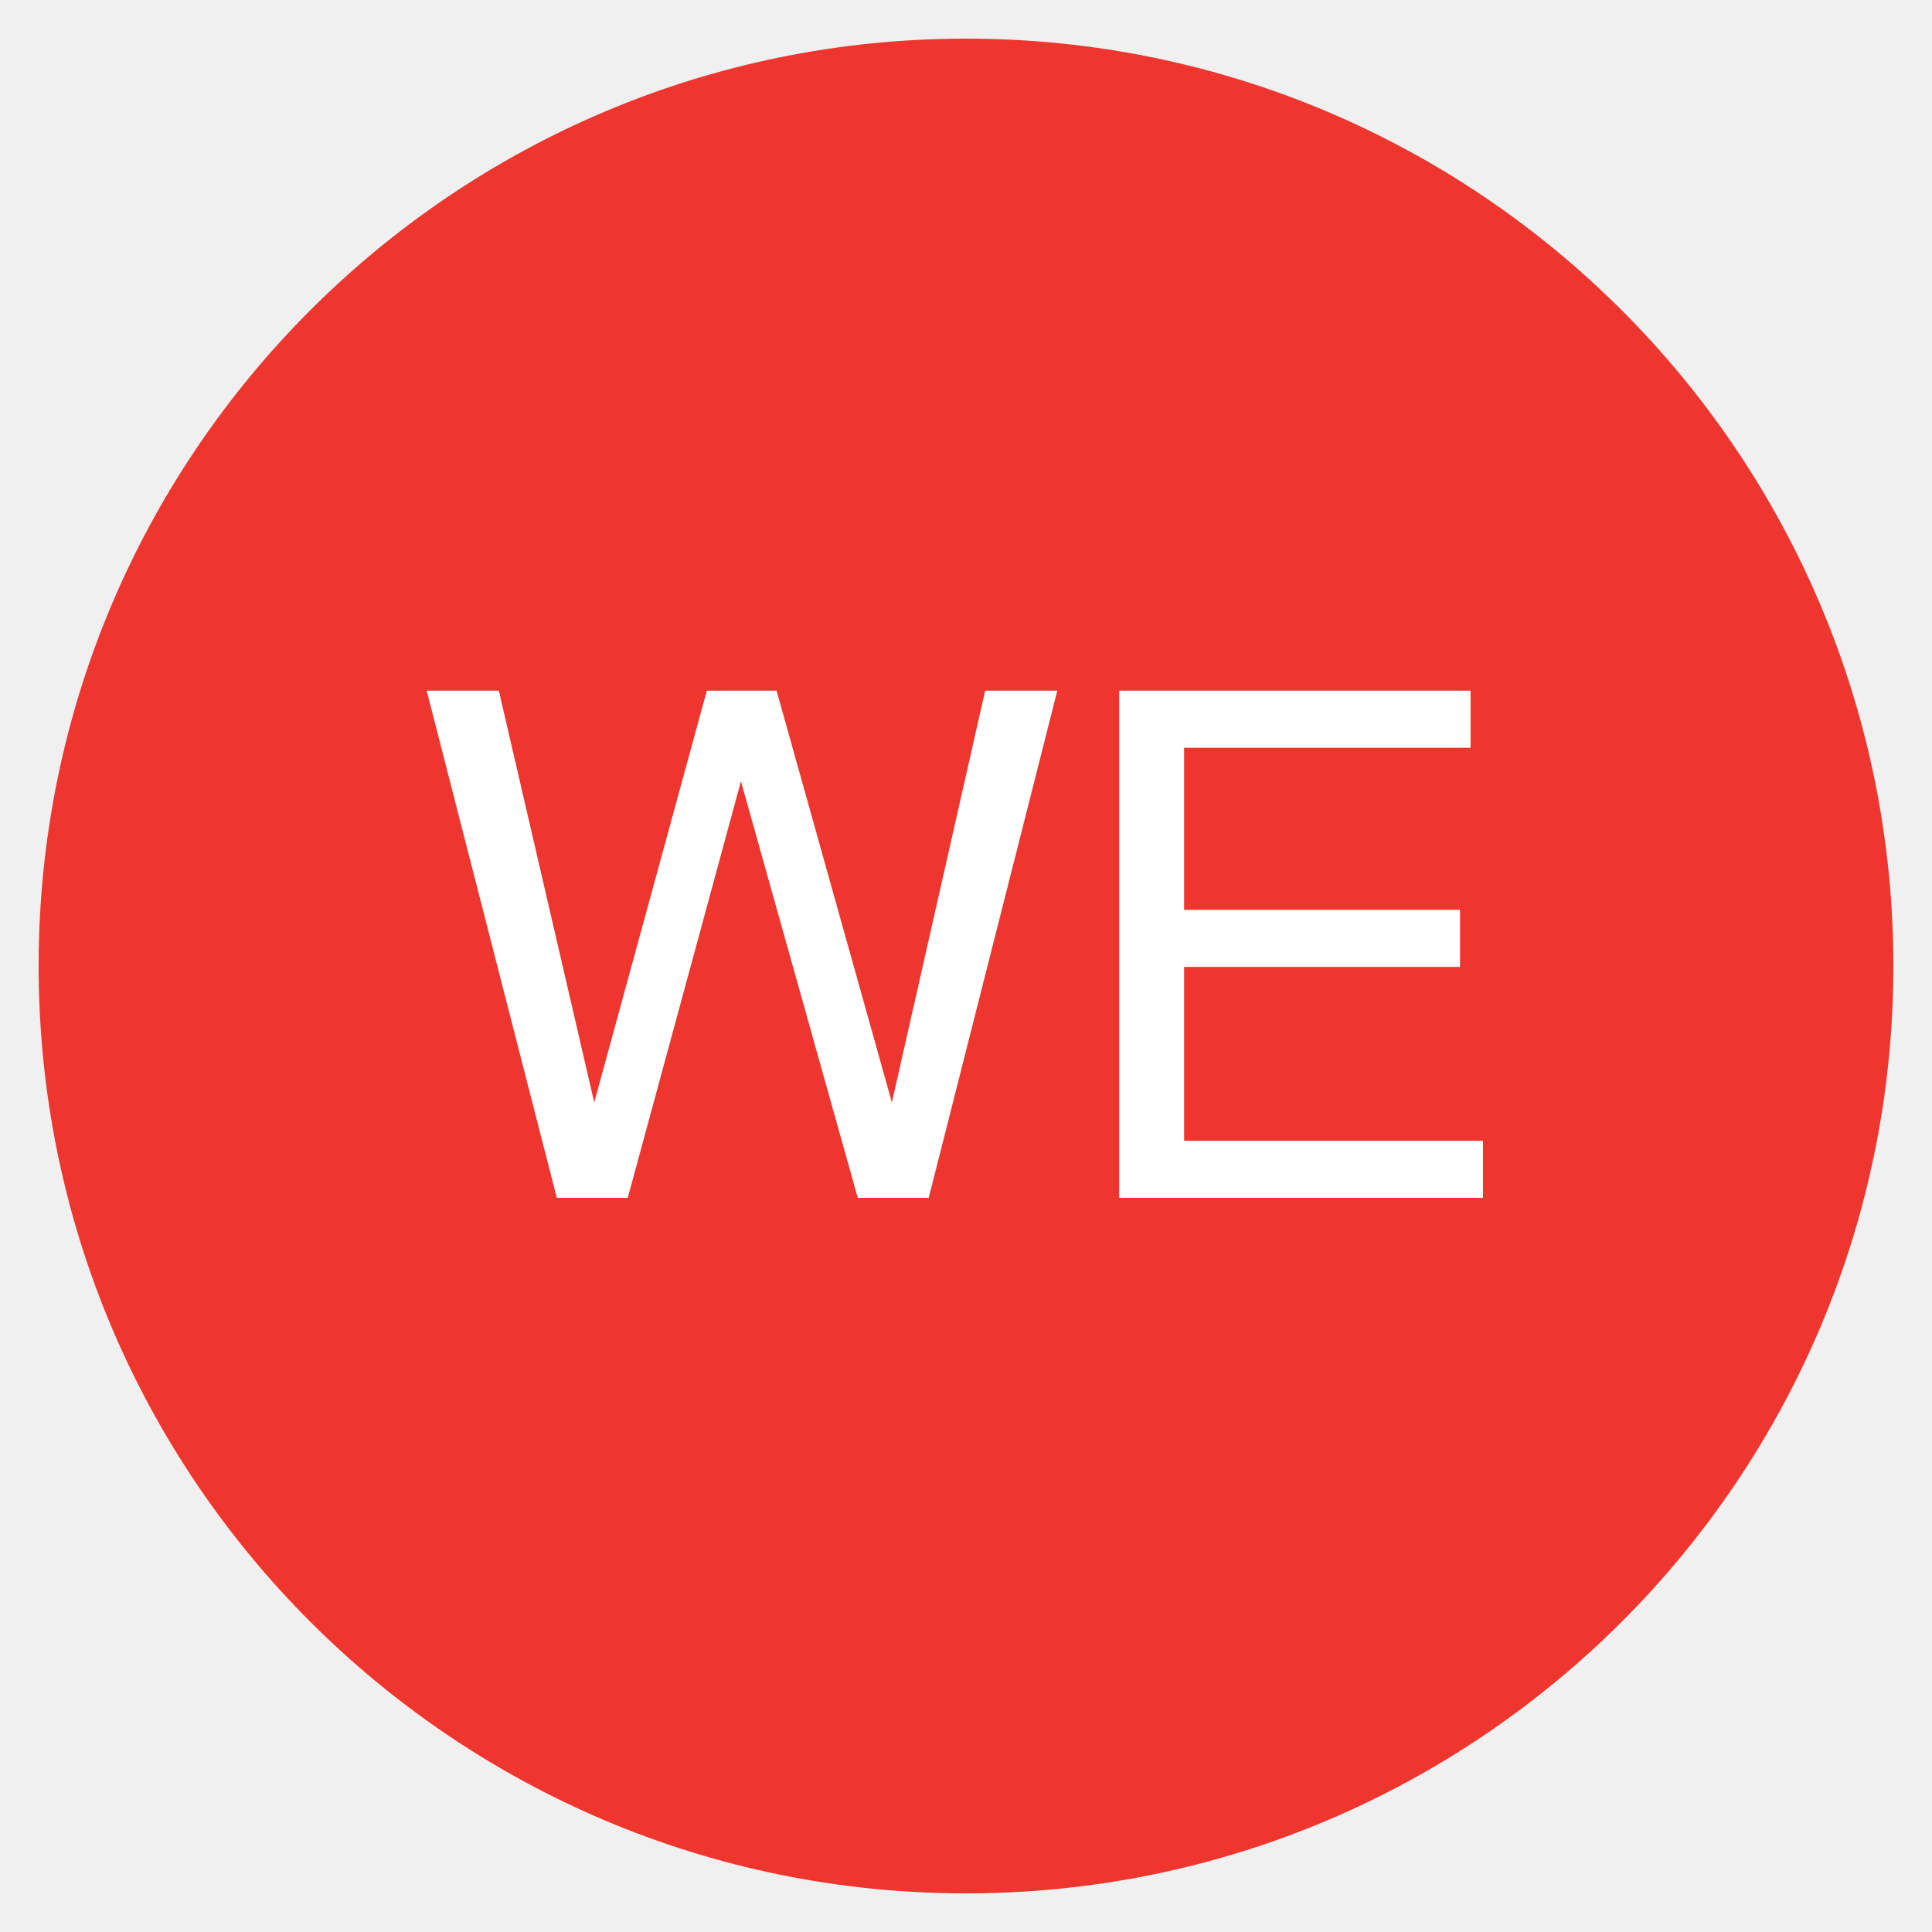
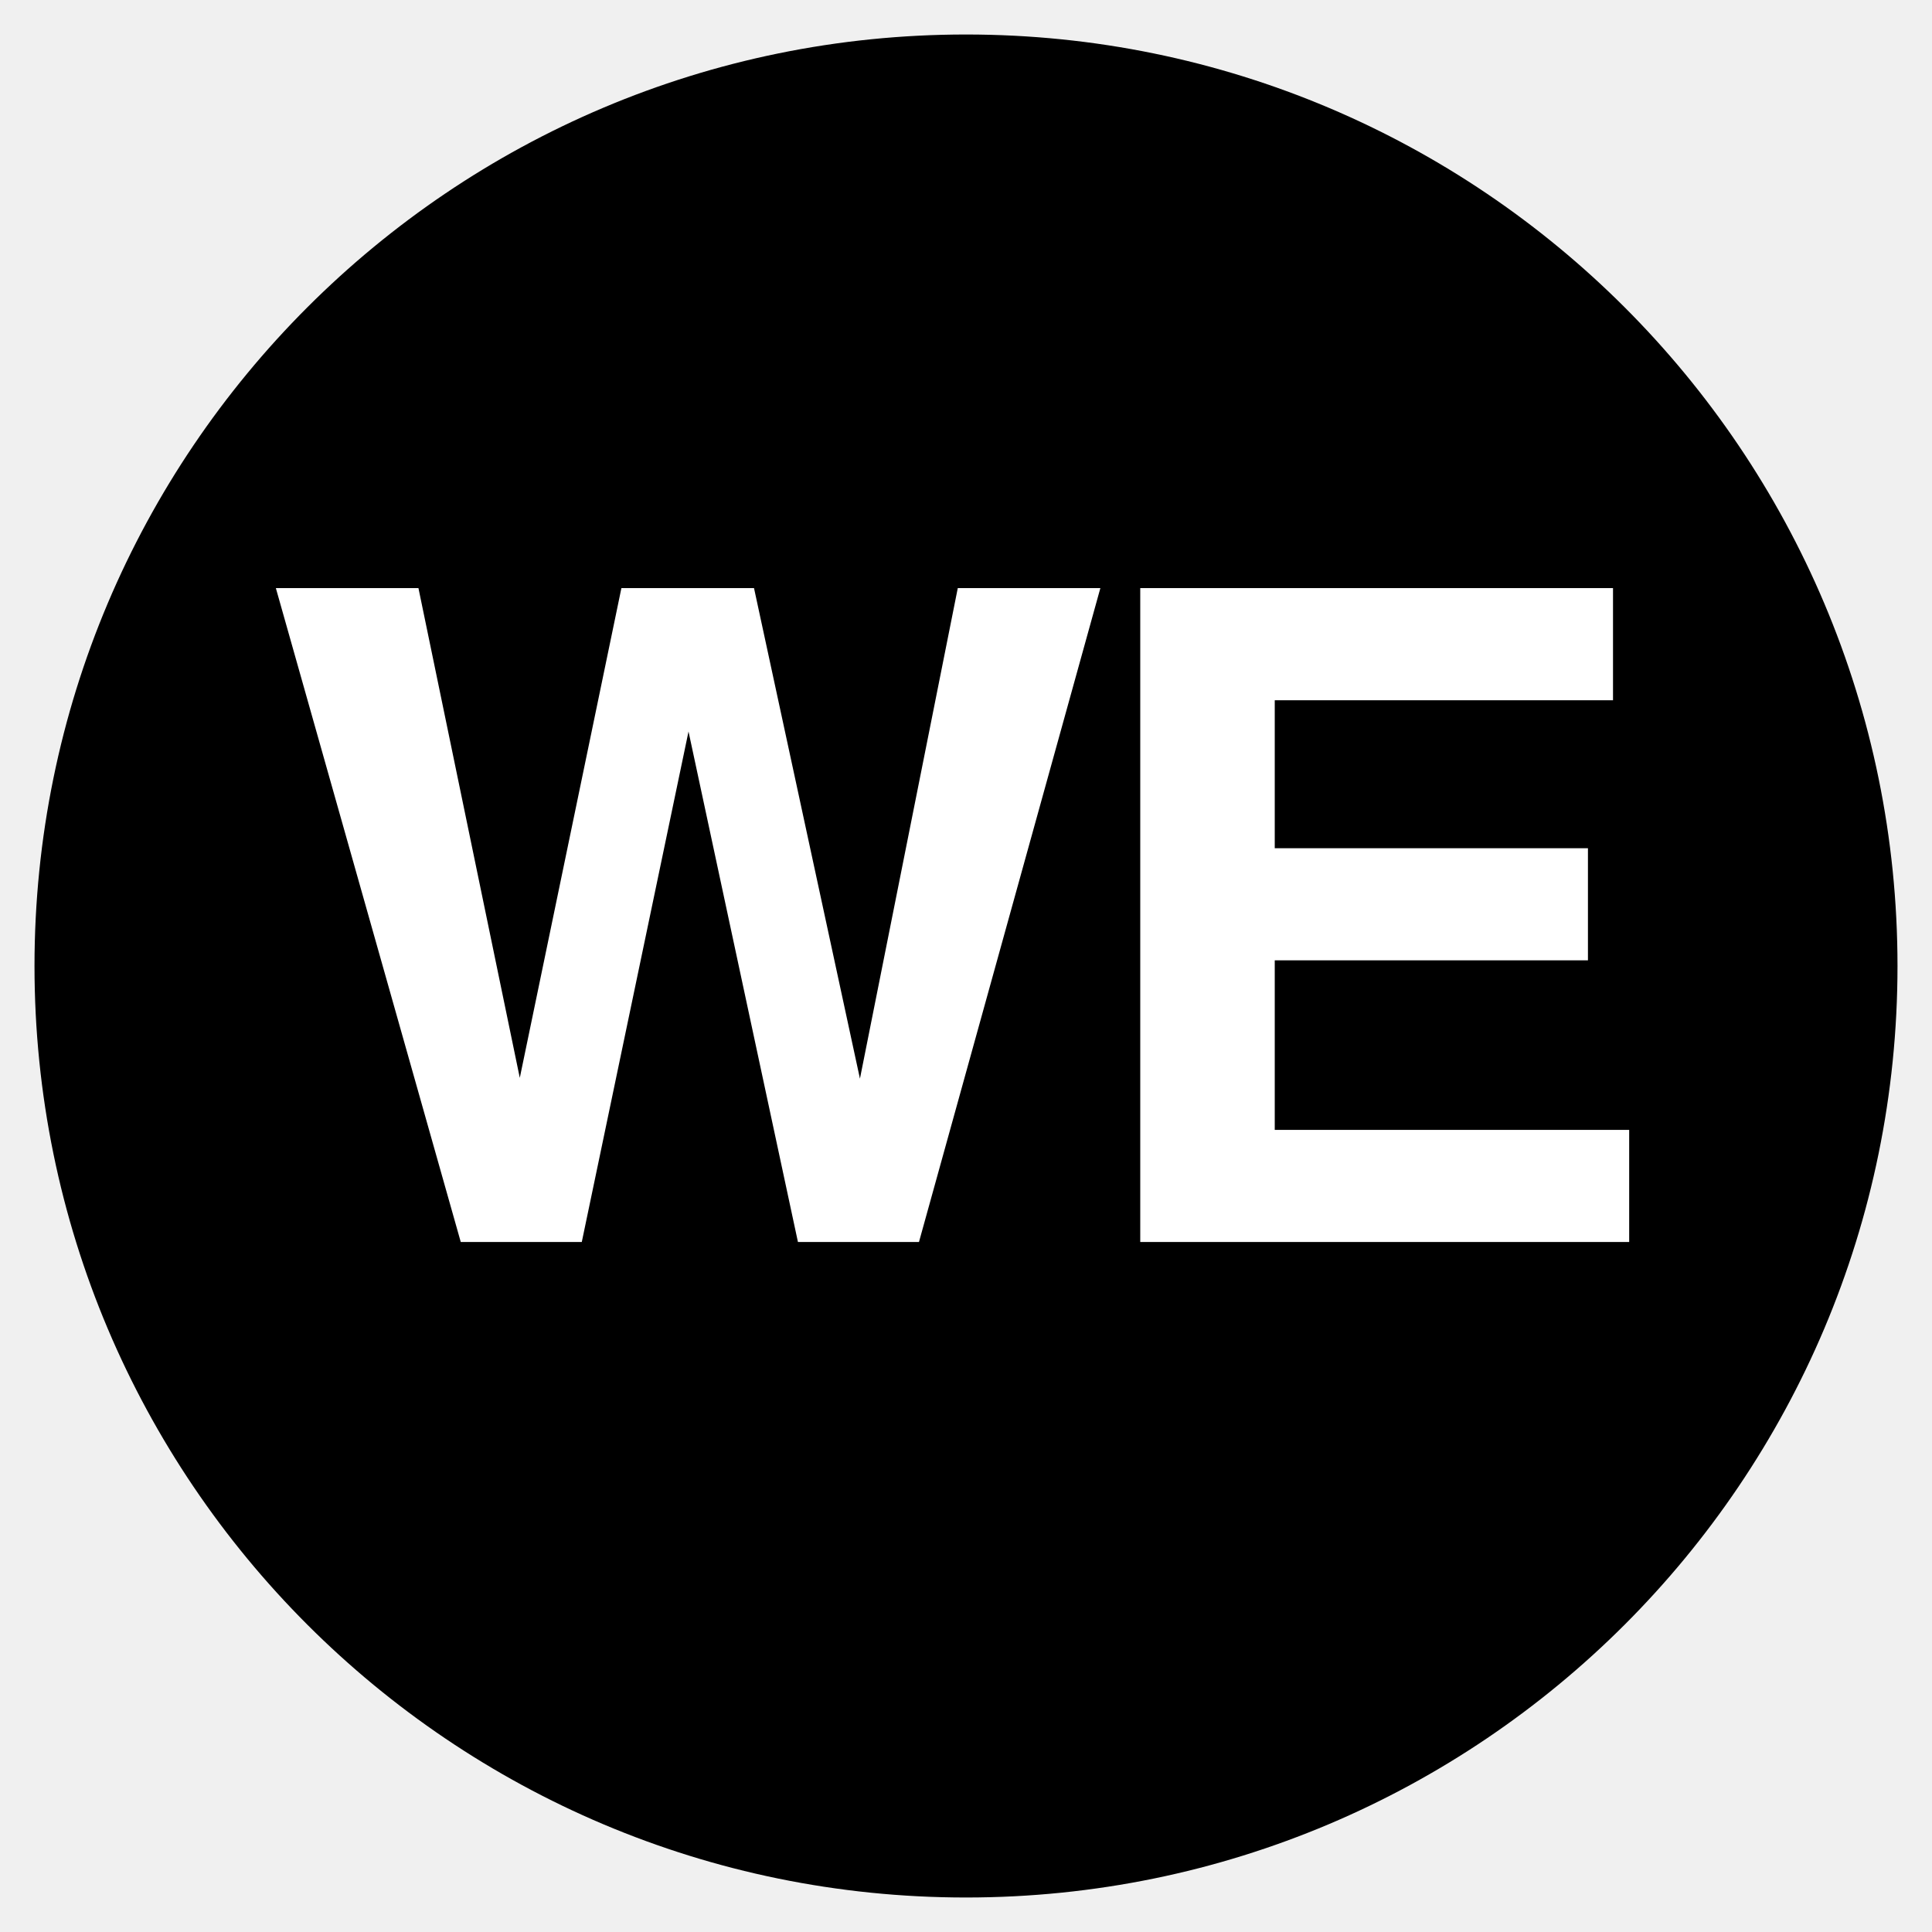
- <svg xmlns="http://www.w3.org/2000/svg" viewBox="0 0 100 100" width="100" height="100">
-   <circle cx="50" cy="50" r="48" fill="#EE352E" />
-   <text x="50" y="62" font-family="Helvetica Neue, Helvetica, Arial, sans-serif" font-size="36" font-weight="500" fill="#FFFFFF" text-anchor="middle">WE</text>
+ <svg xmlns="http://www.w3.org/2000/svg" viewBox="0 0 112 112" width="112" height="112">
+   <circle cx="56" cy="56" r="54" fill="#000000" />
+   <text x="56" y="72" font-family="Helvetica, Arial, sans-serif" font-size="52" font-weight="bold" fill="#FFFFFF" text-anchor="middle" letter-spacing="-2">WE</text>
</svg>
